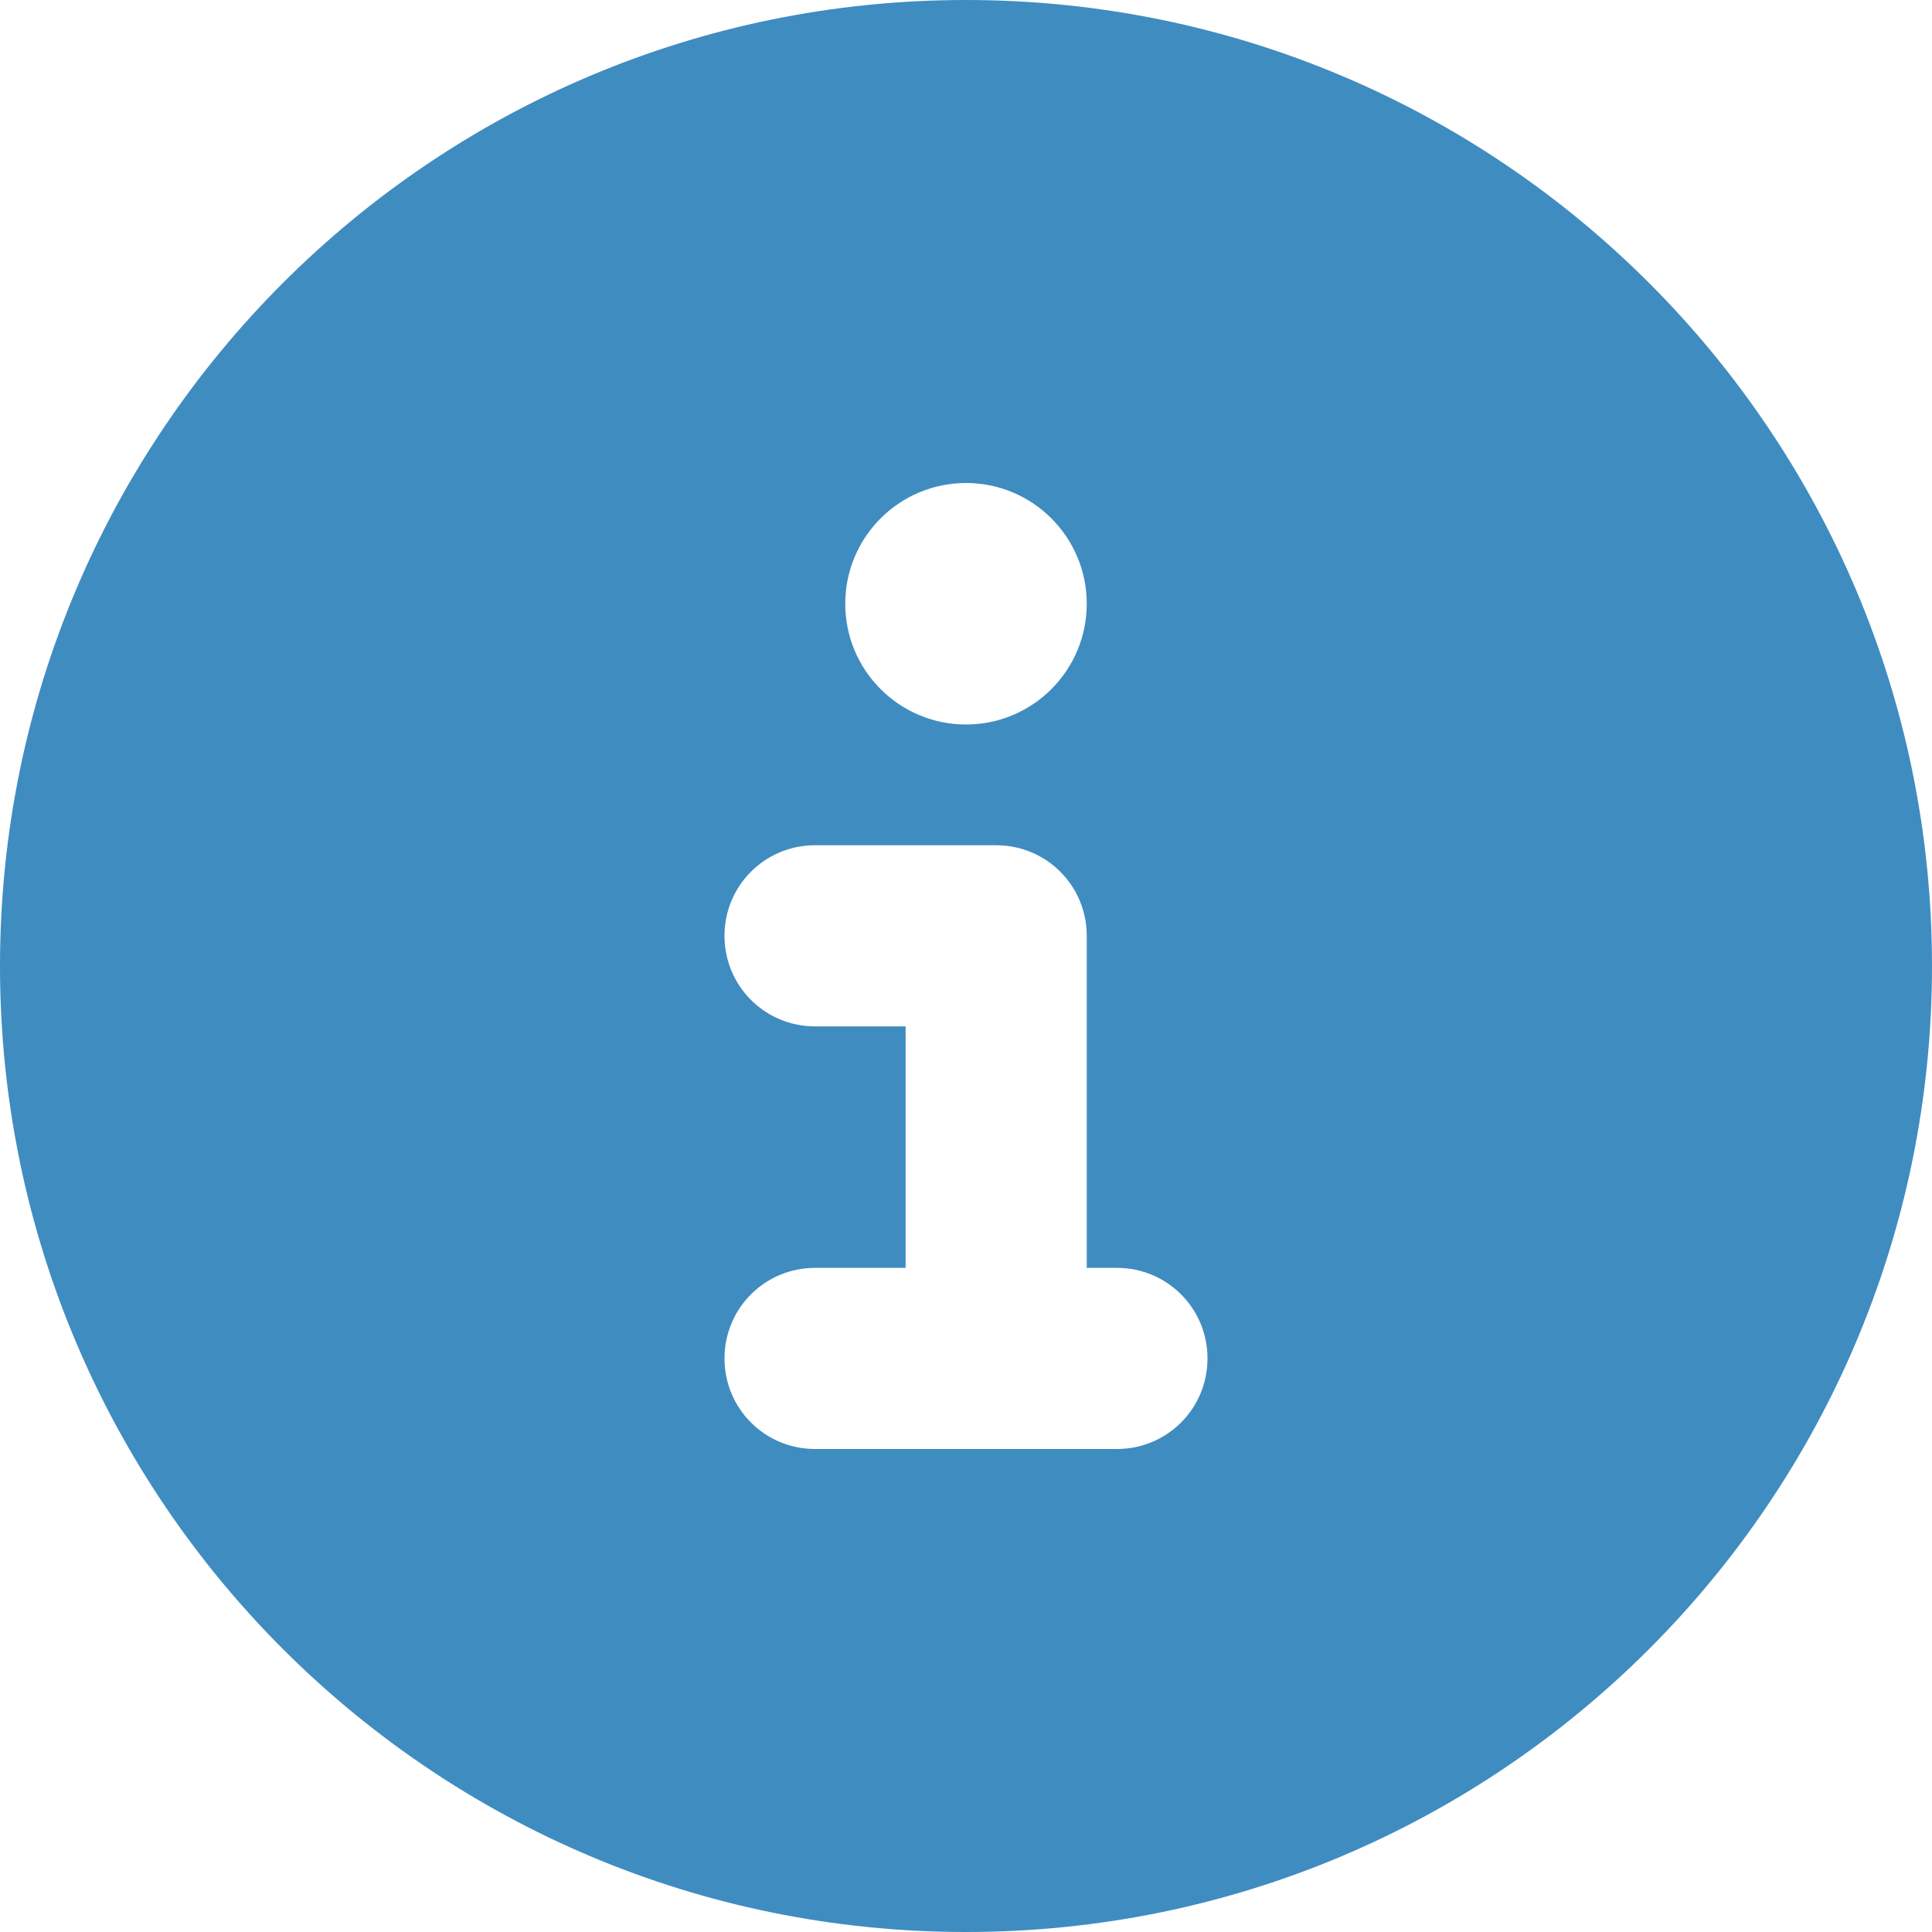
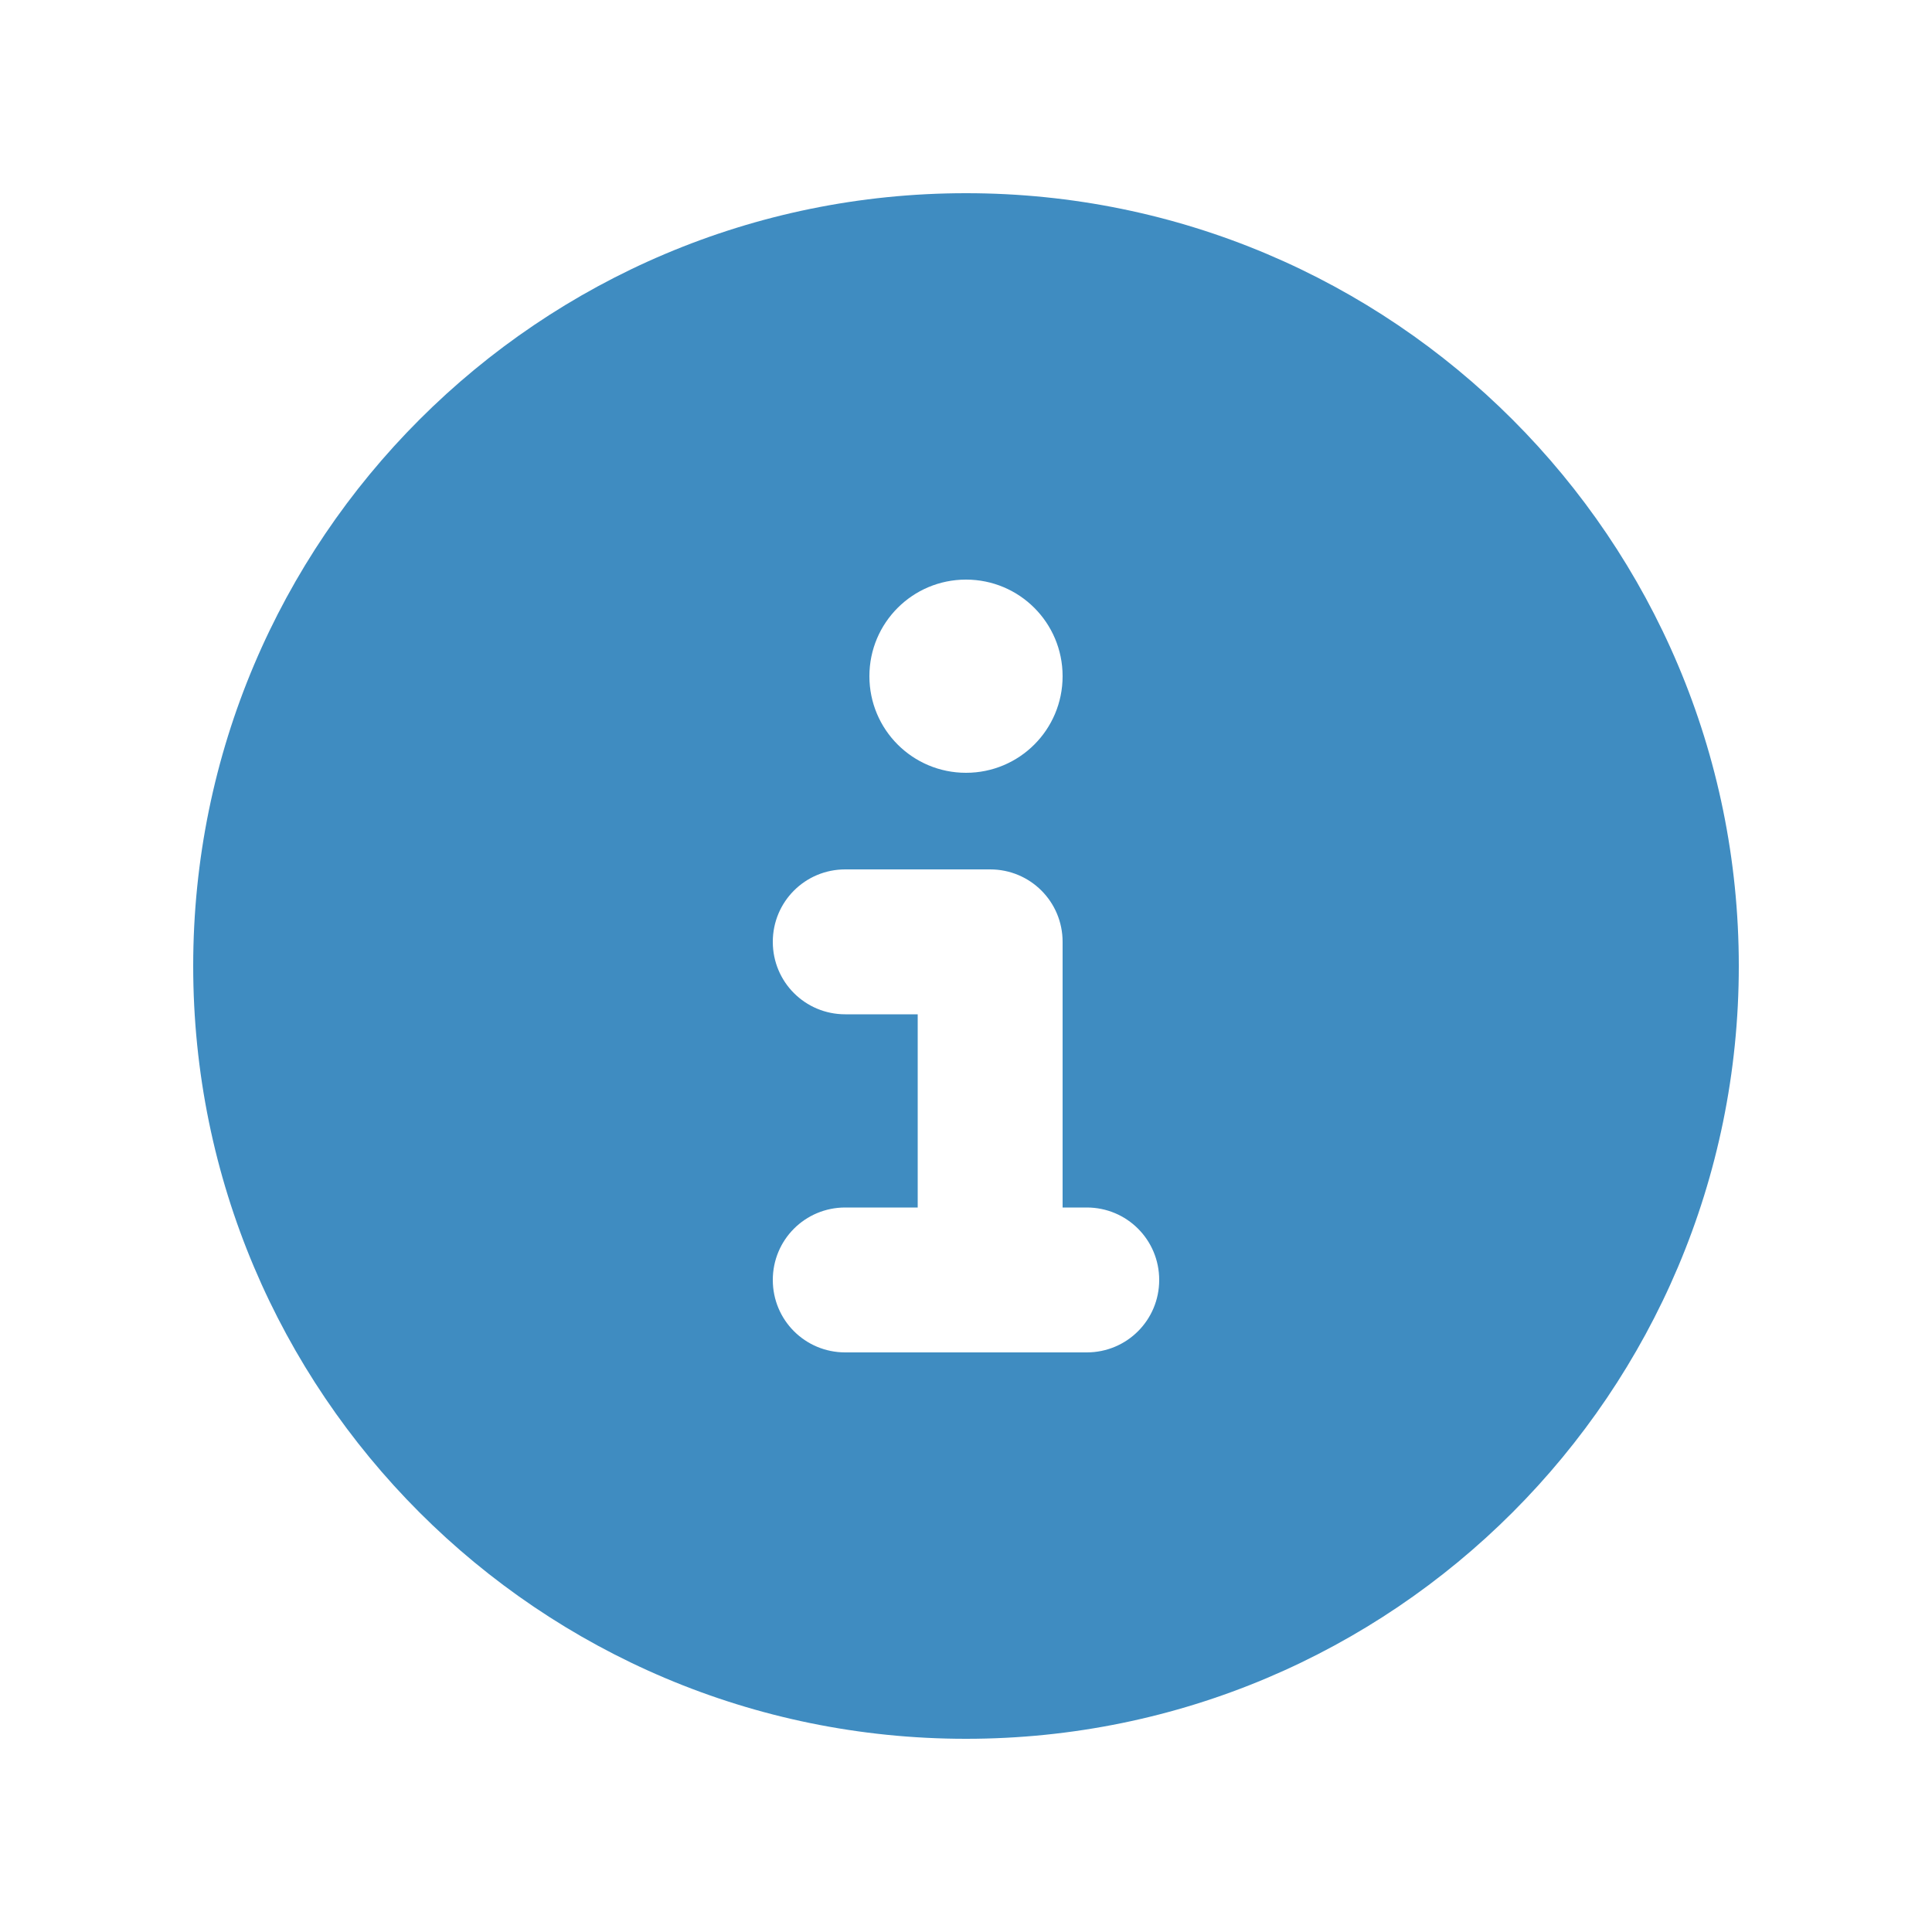
- <svg xmlns="http://www.w3.org/2000/svg" width="13" height="13" viewBox="0 0 512 512">
-   <path fill="#3f8cc1" d="M256 512A256 256 0 1 0 256 0a256 256 0 1 0 0 512zM216 336l24 0 0-64-24 0c-13.3 0-24-10.7-24-24s10.7-24 24-24l48 0c13.3 0 24 10.7 24 24l0 88 8 0c13.3 0 24 10.7 24 24s-10.7 24-24 24l-80 0c-13.3 0-24-10.7-24-24s10.7-24 24-24zm40-208a32 32 0 1 1 0 64 32 32 0 1 1 0-64z" />
+ <svg xmlns="http://www.w3.org/2000/svg" width="13" height="13" viewBox="0 0 640 640">
+   <path fill="#3f8cc1" d="M320 576C461.4 576 576 461.4 576 320C576 178.6 461.4 64 320 64C178.6 64 64 178.6 64 320C64 461.4 178.6 576 320 576zM288 224C288 206.3 302.3 192 320 192C337.7 192 352 206.3 352 224C352 241.7 337.7 256 320 256C302.3 256 288 241.7 288 224zM280 288L328 288C341.3 288 352 298.7 352 312L352 400L360 400C373.3 400 384 410.7 384 424C384 437.3 373.3 448 360 448L280 448C266.7 448 256 437.3 256 424C256 410.7 266.7 400 280 400L304 400L304 336L280 336C266.7 336 256 325.3 256 312C256 298.7 266.7 288 280 288z" />
</svg>
